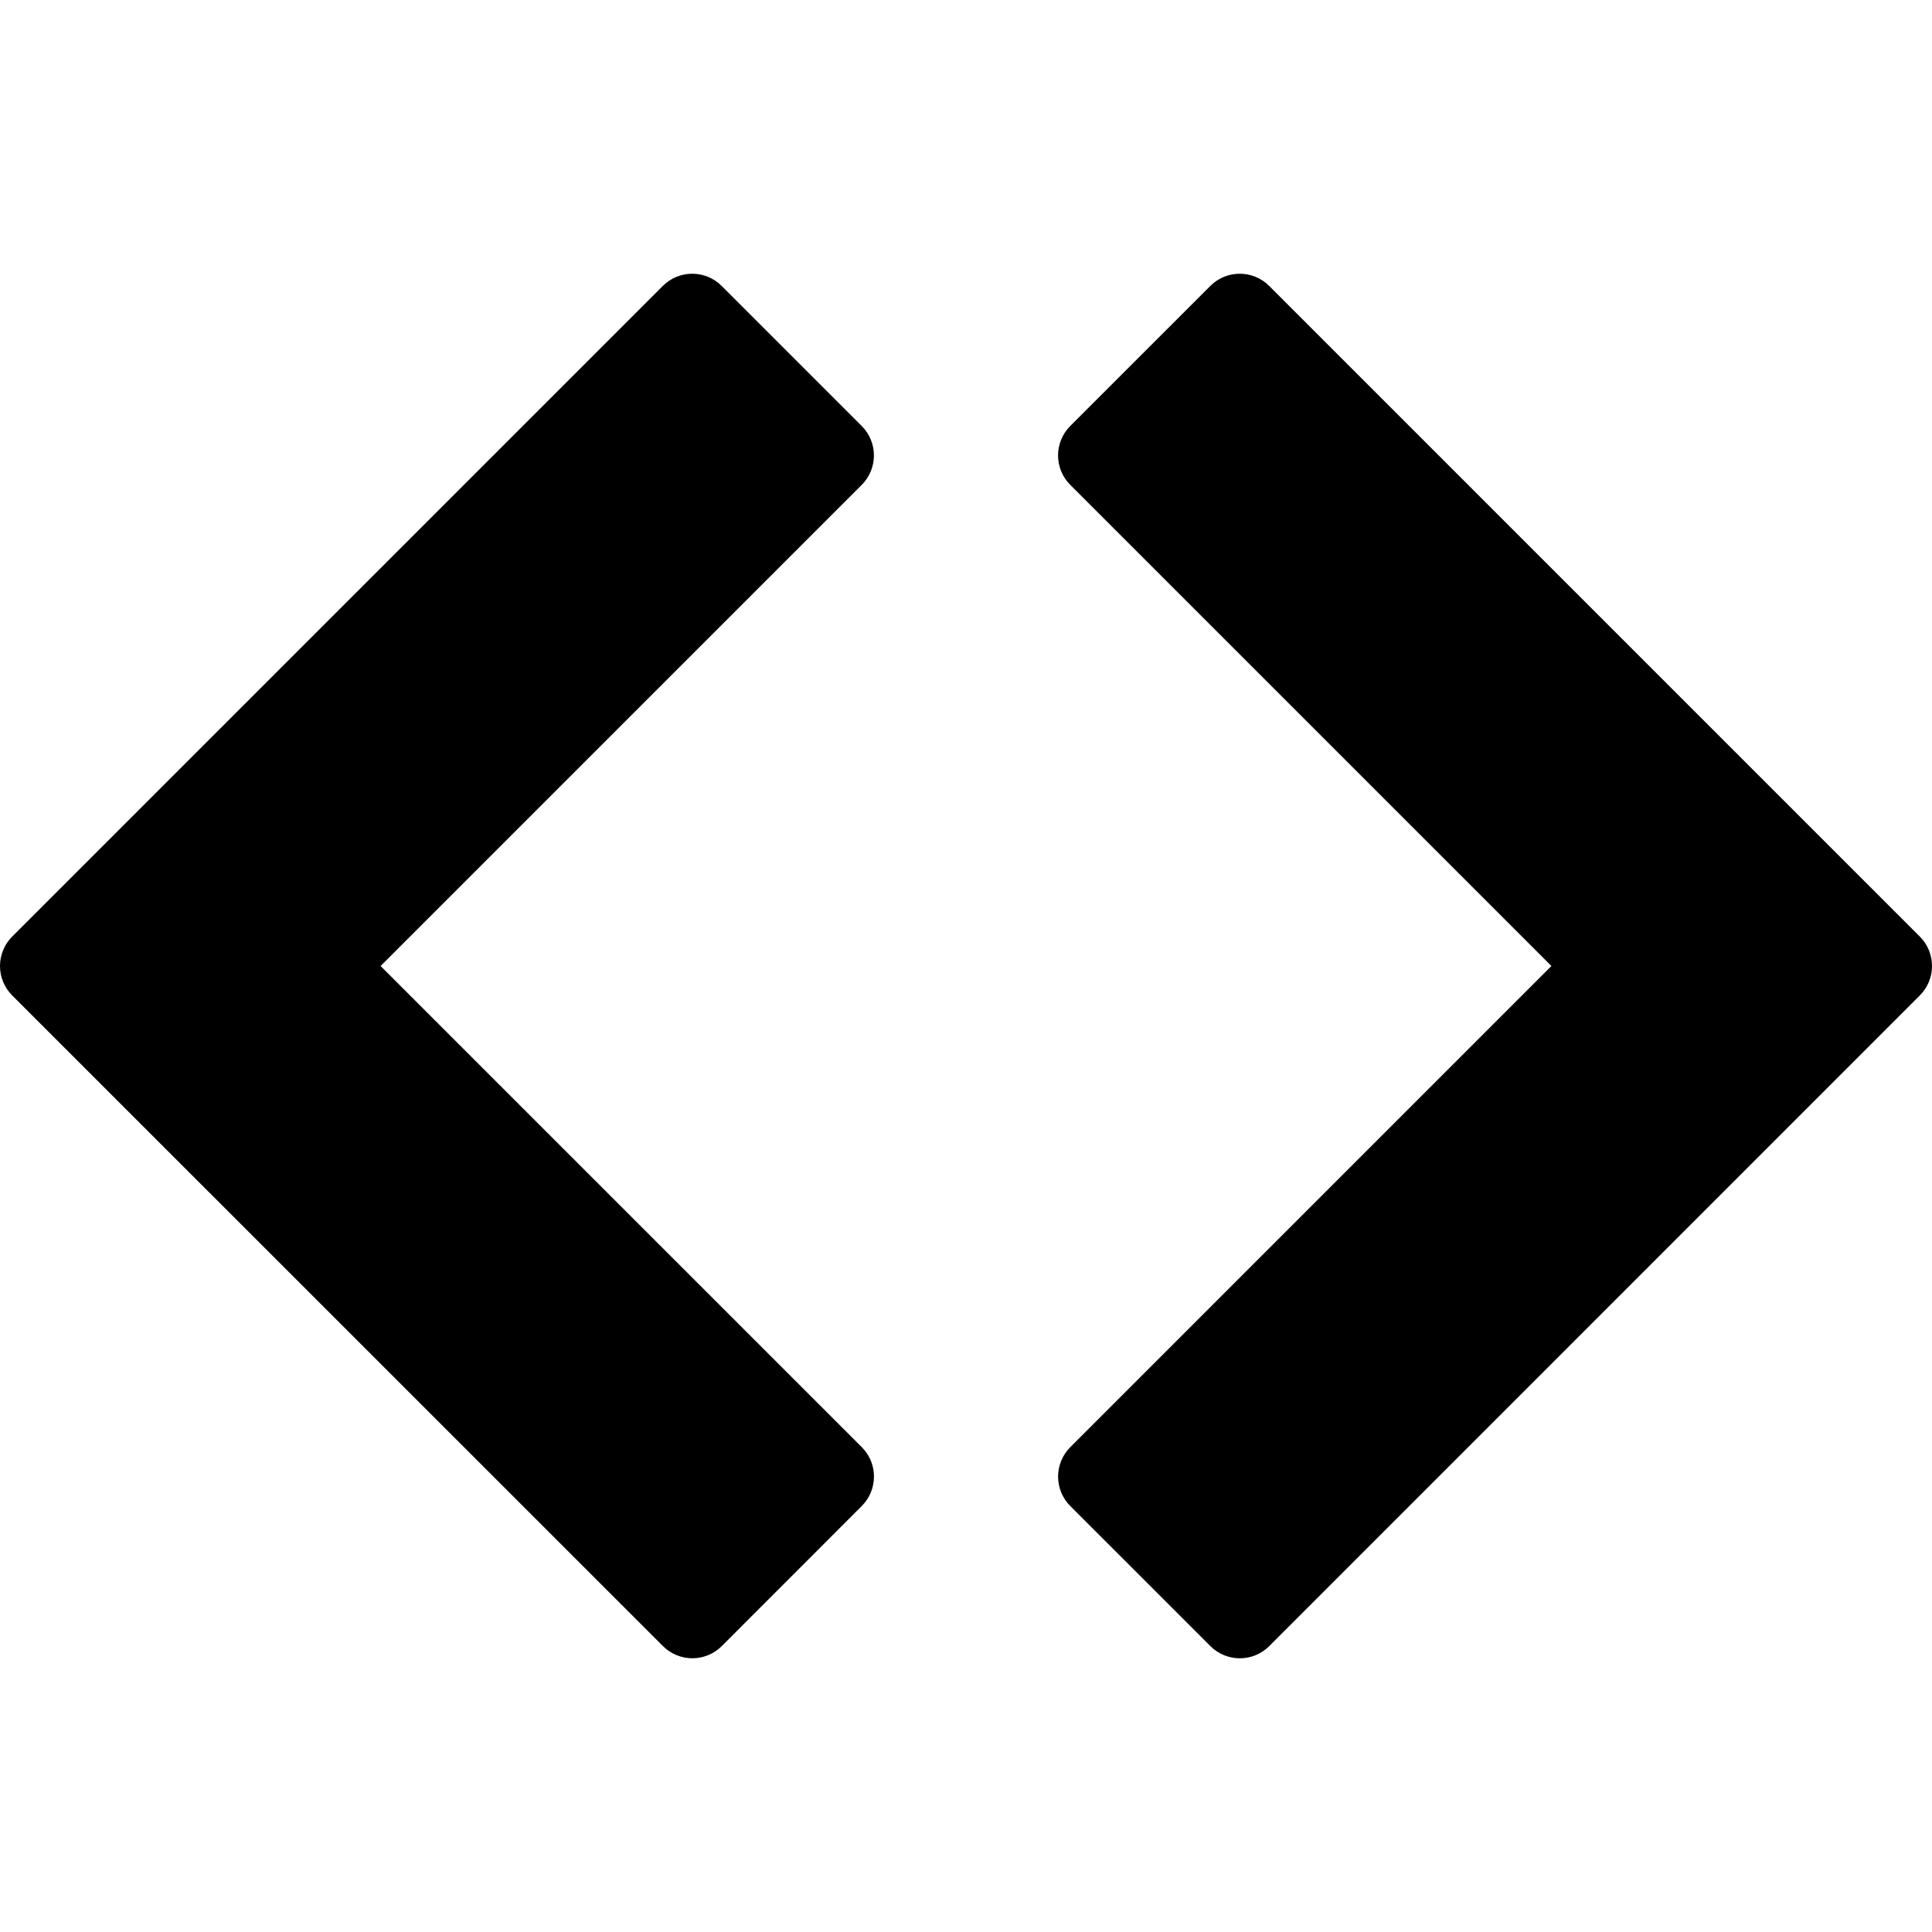
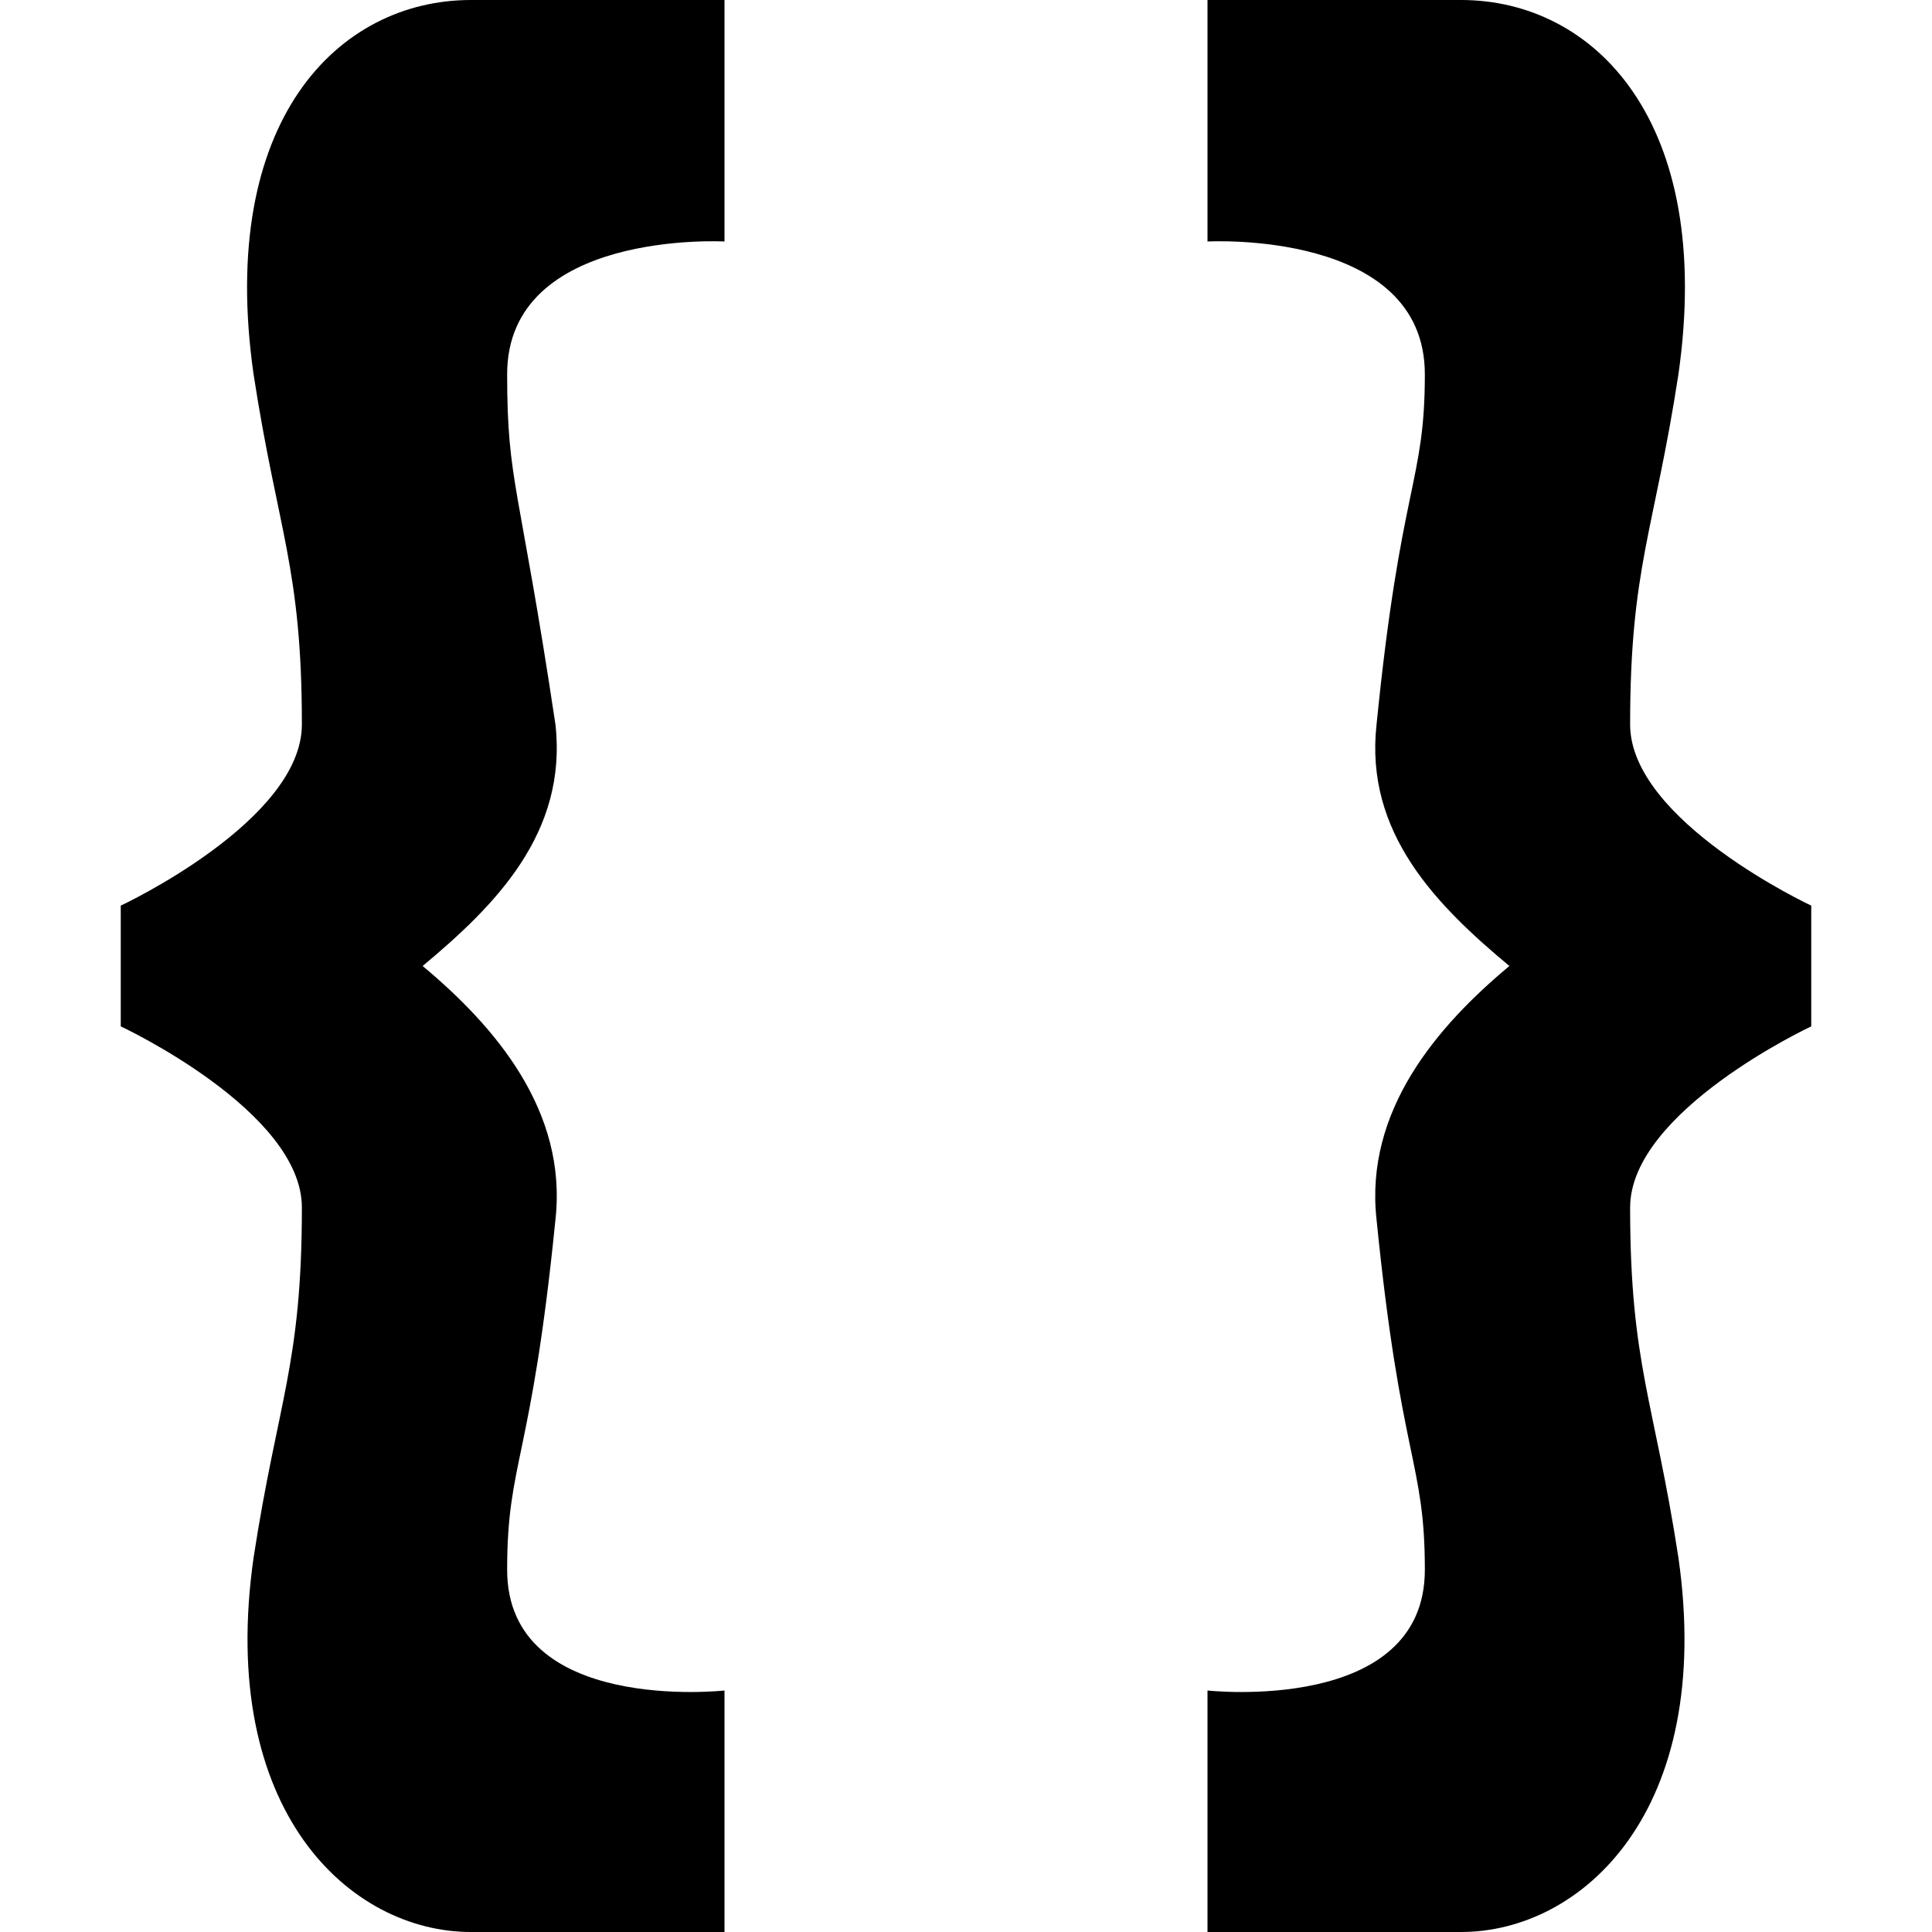
- <svg xmlns="http://www.w3.org/2000/svg" viewBox="0 0 92.812 92.812">
-   <path d="M92.226,44.992L60.971,13.736c-0.781-0.781-2.048-0.781-2.828,0l-6.729,6.728c-0.375,0.375-0.586,0.884-0.586,1.414     c0,0.53,0.211,1.039,0.586,1.414l23.115,23.114L51.416,69.521c-0.375,0.375-0.586,0.884-0.586,1.414s0.211,1.04,0.586,1.415     l6.73,6.728c0.391,0.39,0.902,0.585,1.414,0.585s1.024-0.195,1.415-0.586L92.227,47.82C93.008,47.039,93.008,45.773,92.226,44.992z" />
-   <path d="M18.283,46.406l23.114-23.114c0.375-0.375,0.586-0.884,0.586-1.414c0-0.53-0.211-1.039-0.586-1.414l-6.728-6.728     c-0.781-0.781-2.048-0.781-2.828,0L0.586,44.992C0.211,45.367,0,45.876,0,46.406s0.211,1.039,0.586,1.414l31.26,31.256     c0.375,0.375,0.884,0.586,1.415,0.586c0.53,0,1.039-0.211,1.414-0.586l6.724-6.728c0.781-0.781,0.781-2.049,0-2.828L18.283,46.406z" />
+ <svg xmlns="http://www.w3.org/2000/svg" viewBox="0 0 16 16">
+   <path d="M2.1 3.1c0.2 1.3 0.4 1.6 0.4 2.9 0 0.8-1.5 1.5-1.5 1.5v1c0 0 1.5 0.7 1.5 1.5 0 1.3-0.2 1.6-0.4 2.9-0.3 2.1 0.8 3.1 1.8 3.1s2.1 0 2.1 0v-2c0 0-1.8 0.2-1.8-1 0-0.9 0.2-0.9 0.4-2.9 0.1-0.9-0.5-1.6-1.1-2.1 0.6-0.5 1.2-1.1 1.1-2-0.3-2-0.4-2-0.4-2.9 0-1.2 1.8-1.1 1.8-1.1v-2c0 0-1 0-2.1 0s-2.1 1-1.8 3.1z" />
+   <path d="M13.9 3.1c-0.2 1.3-0.4 1.6-0.4 2.9 0 0.8 1.5 1.5 1.5 1.5v1c0 0-1.5 0.7-1.5 1.5 0 1.3 0.2 1.6 0.4 2.9 0.3 2.1-0.8 3.1-1.8 3.1s-2.1 0-2.1 0v-2c0 0 1.8 0.2 1.8-1 0-0.9-0.2-0.9-0.4-2.9-0.1-0.9 0.5-1.6 1.1-2.1-0.6-0.5-1.2-1.1-1.1-2 0.2-2 0.4-2 0.4-2.9 0-1.2-1.8-1.1-1.8-1.1v-2c0 0 1 0 2.1 0s2.1 1 1.8 3.1z" />
</svg>
